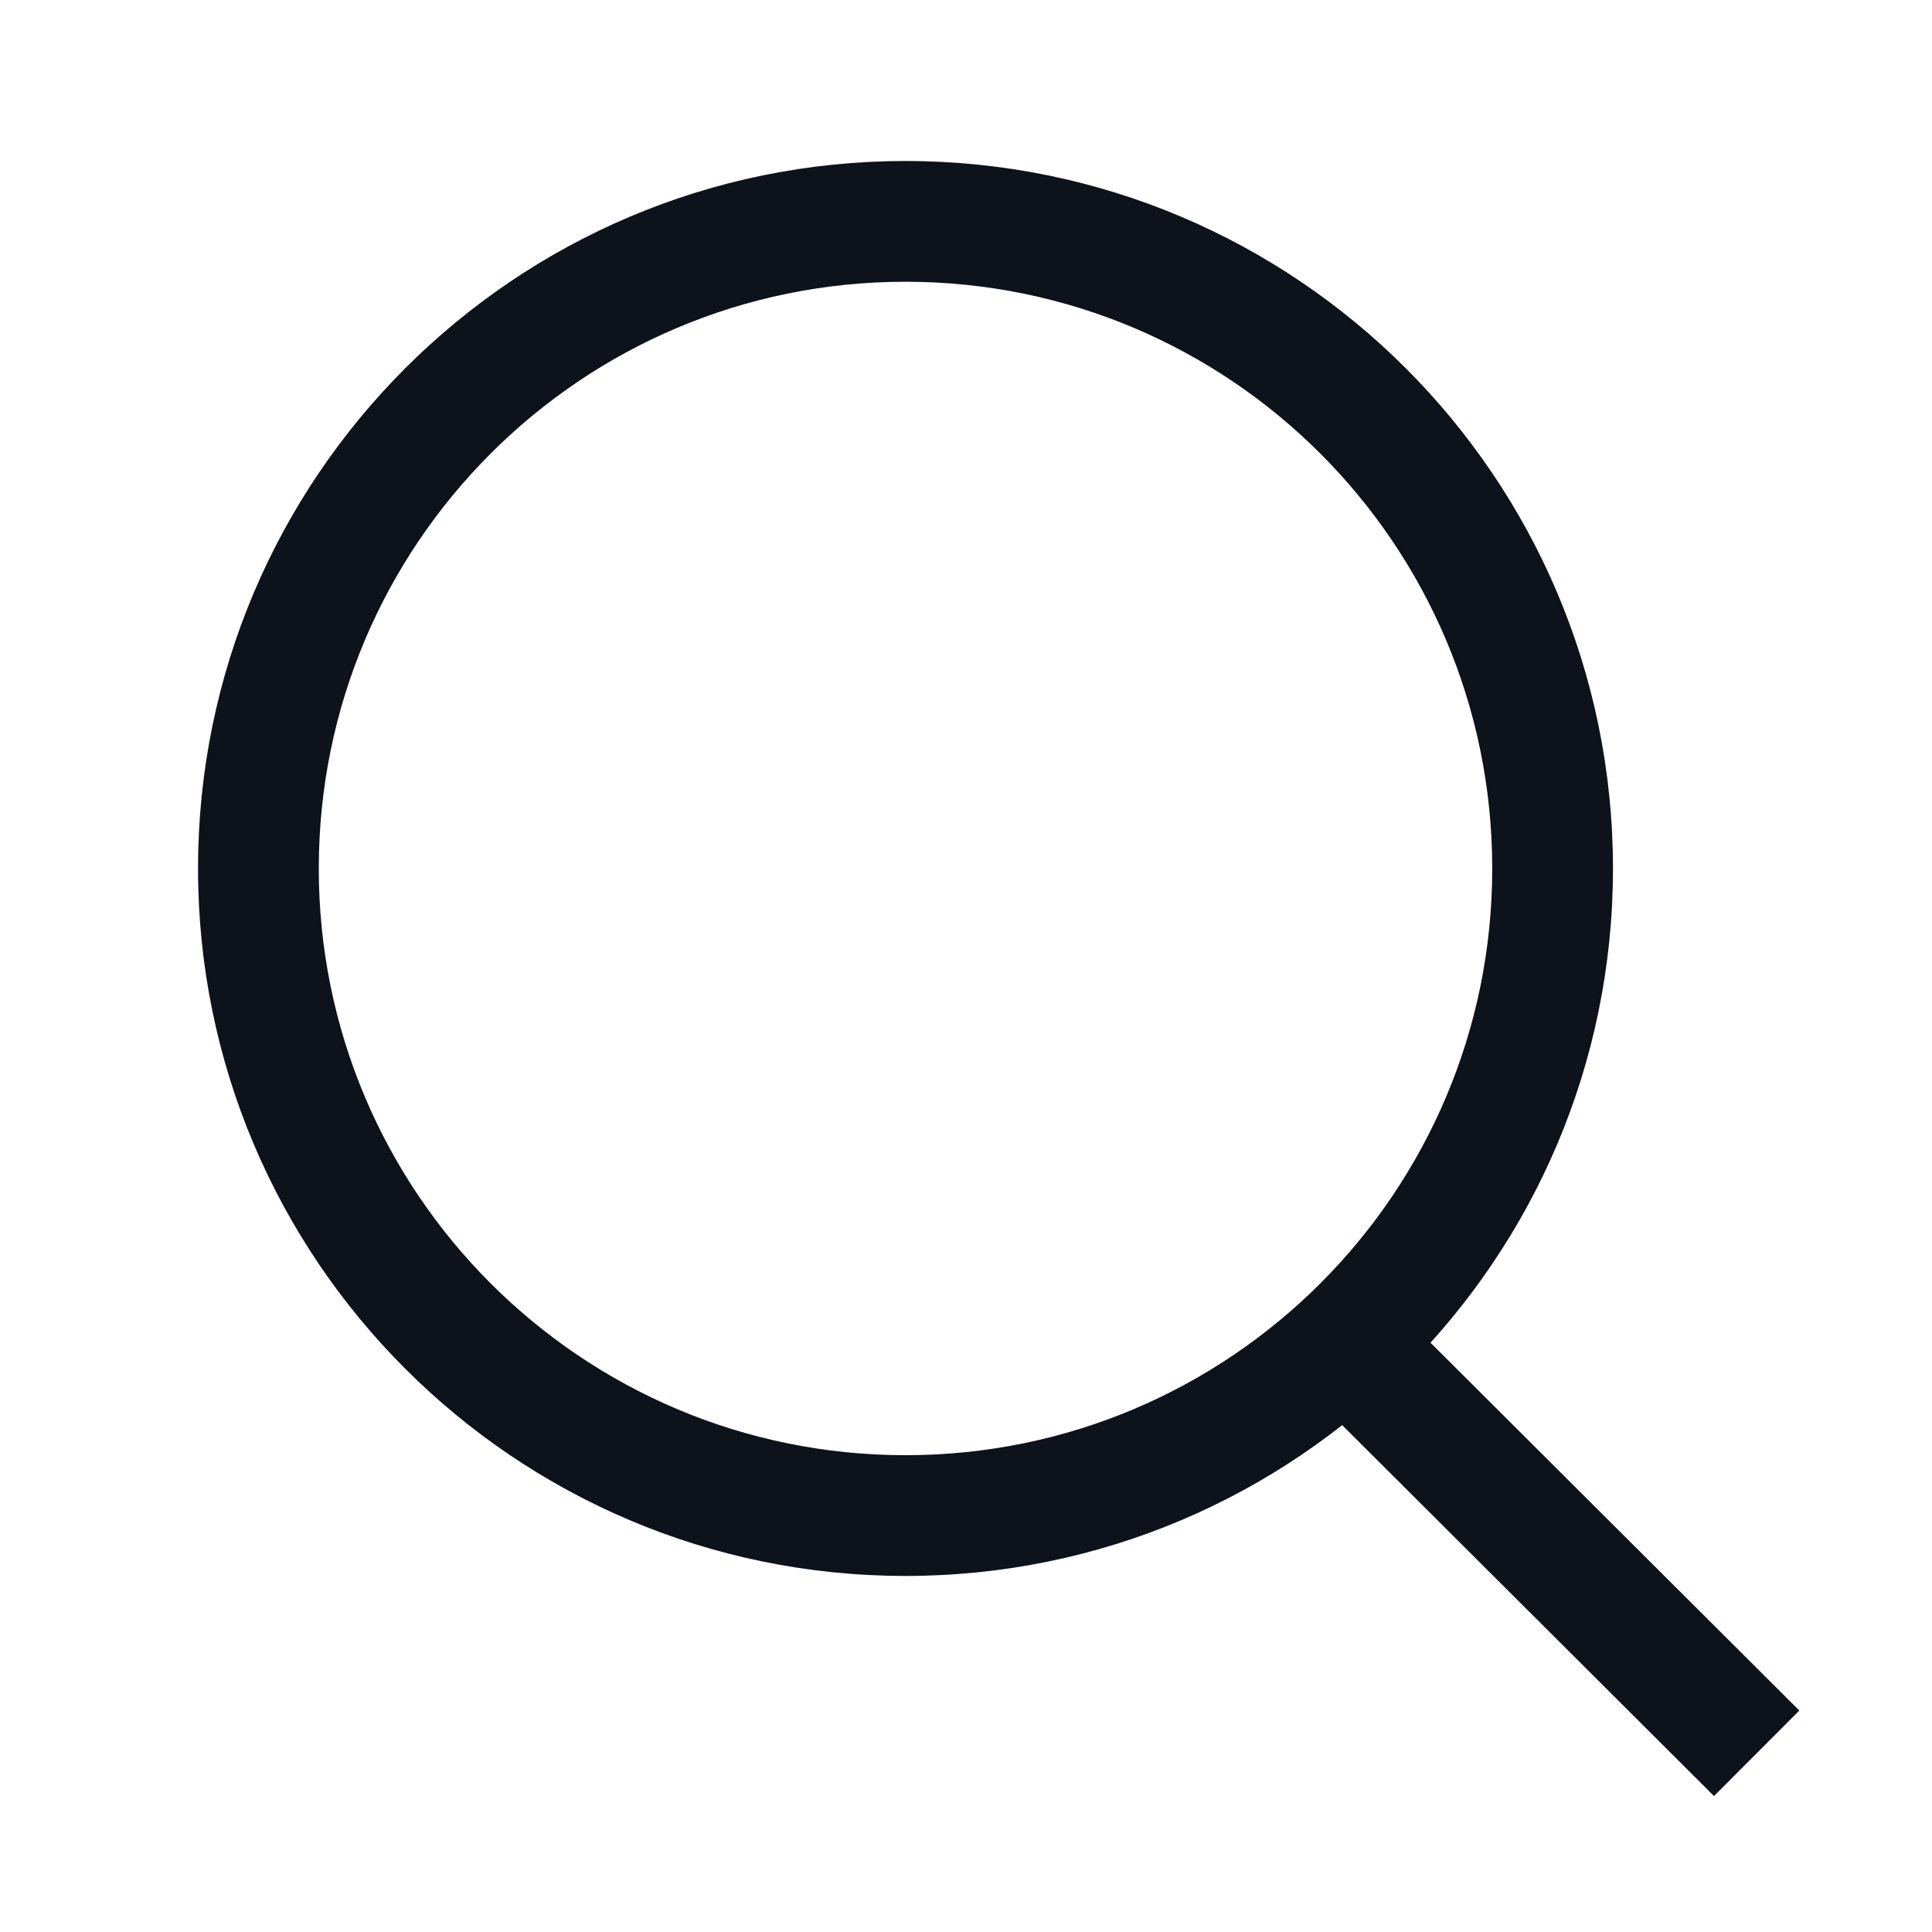
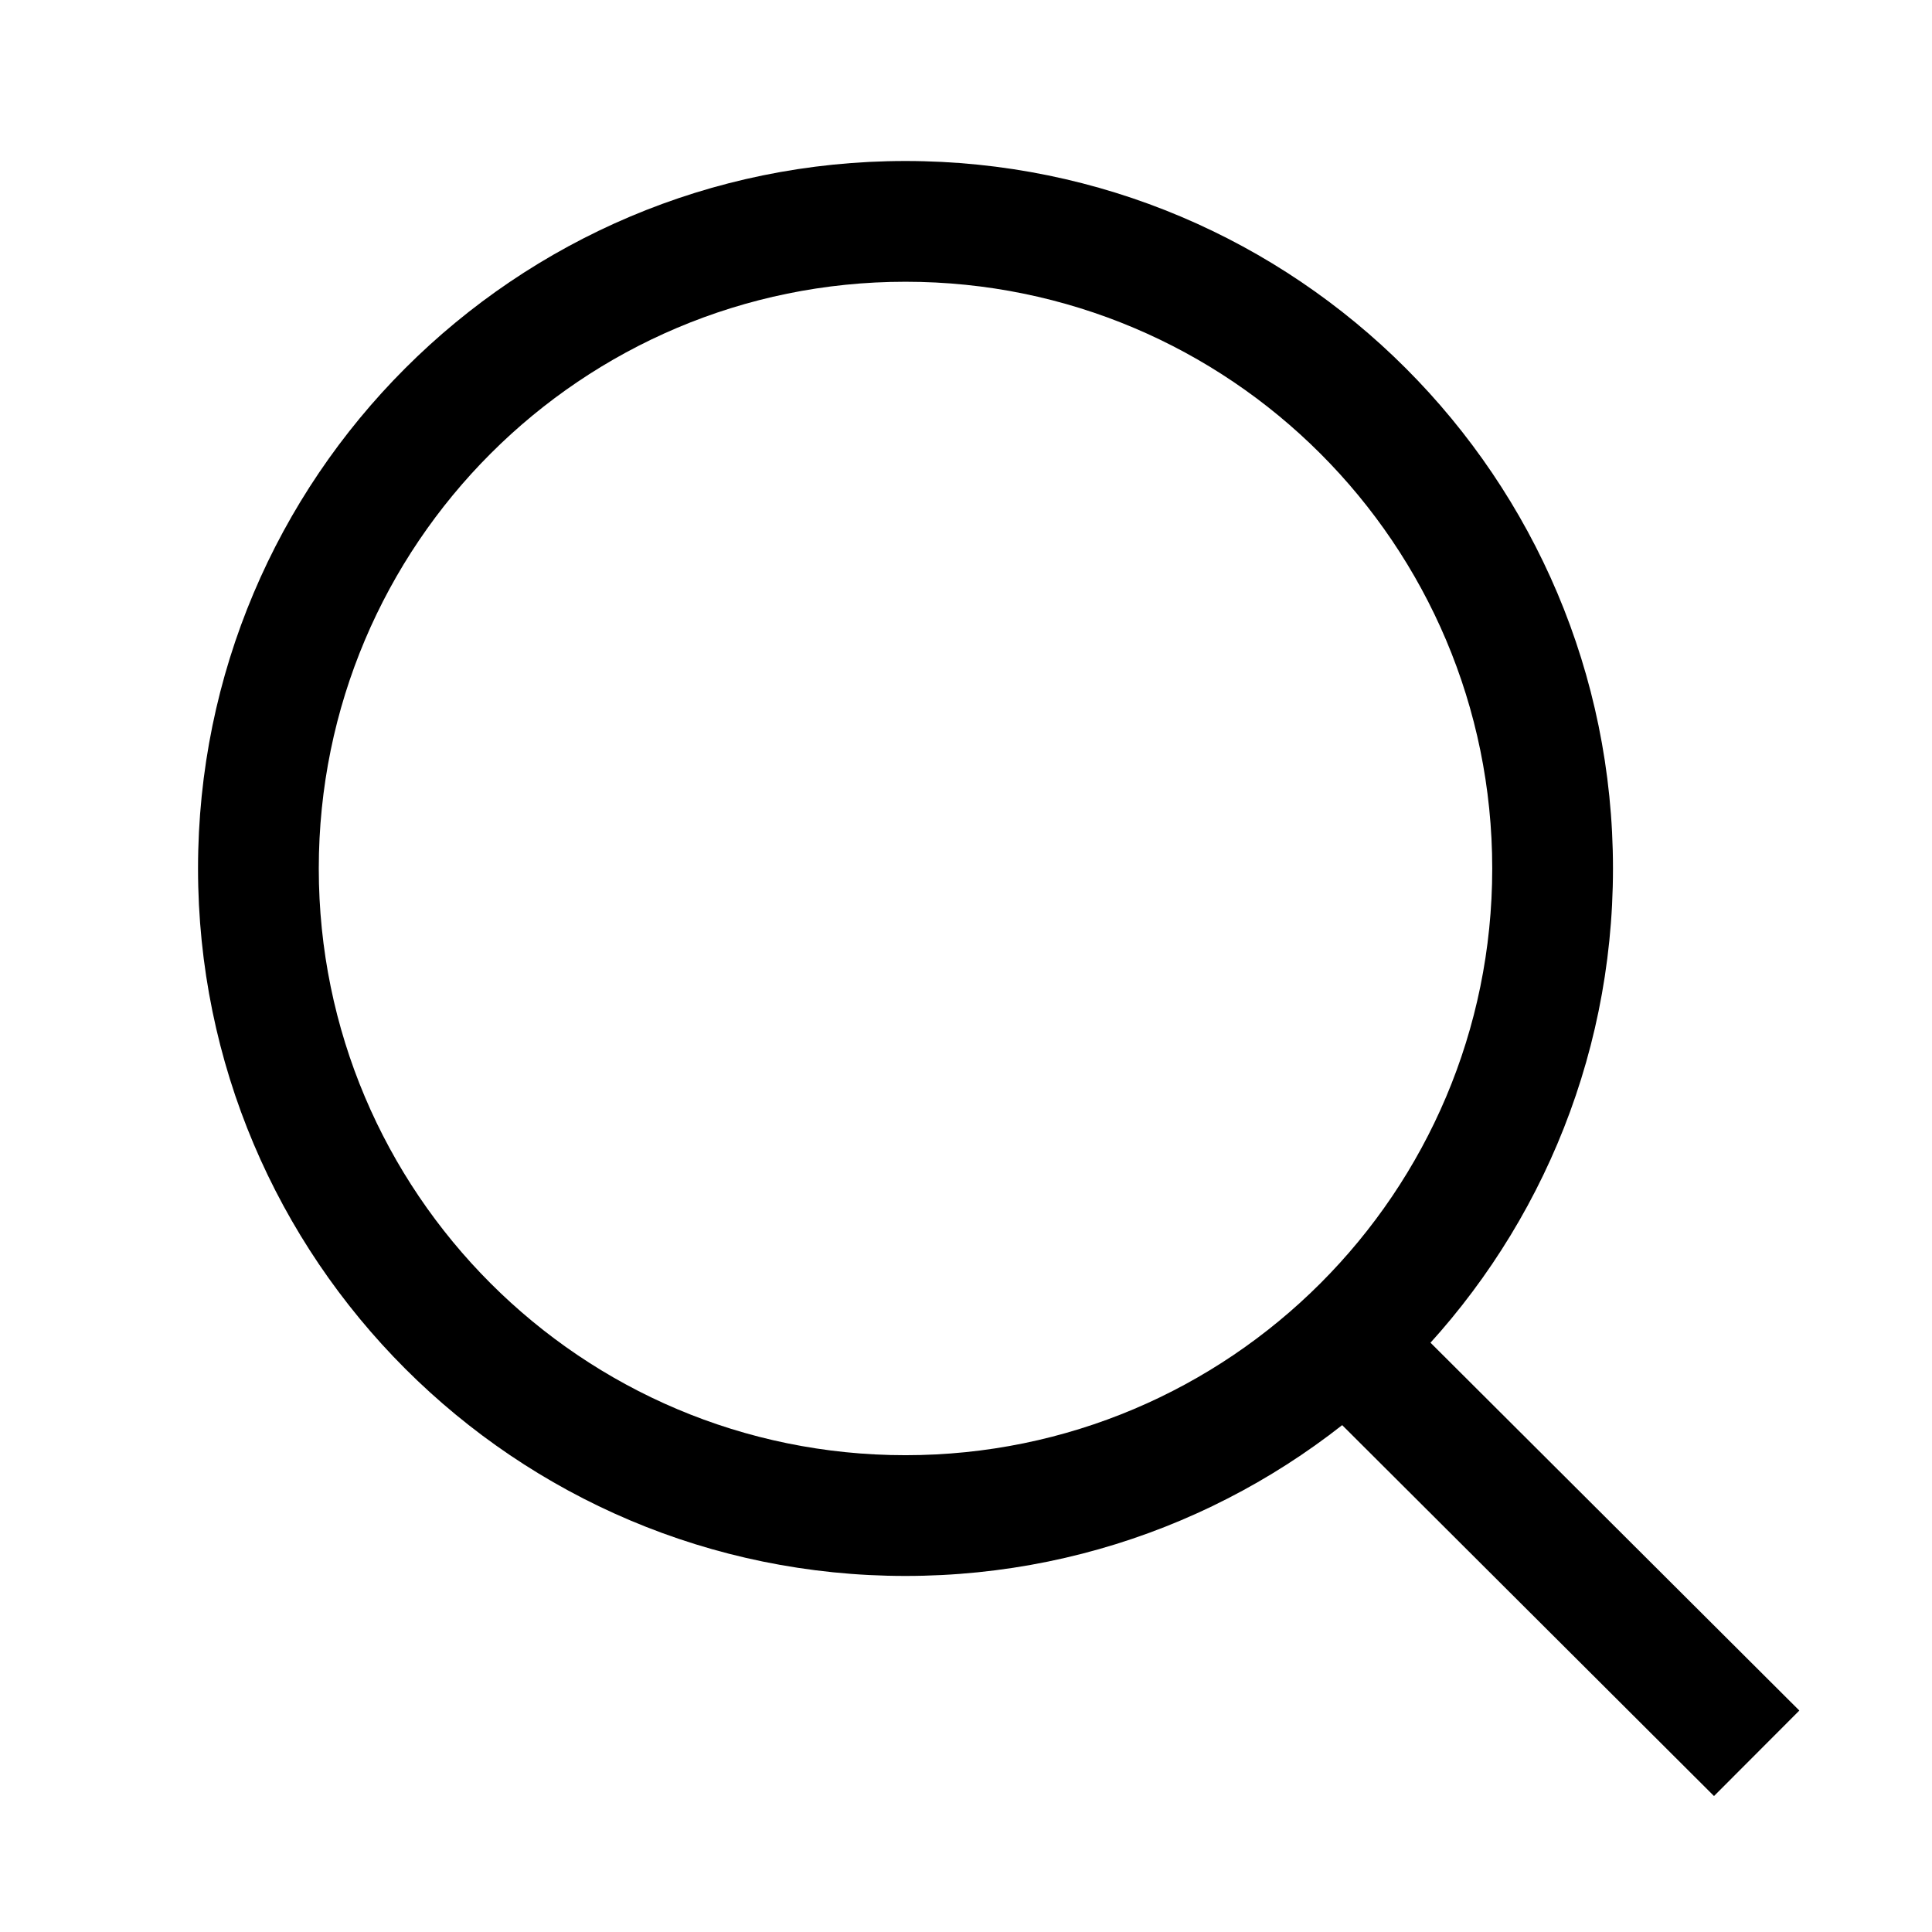
<svg xmlns="http://www.w3.org/2000/svg" width="24" height="24" viewBox="0 0 24 24" fill="none">
-   <path fill-rule="evenodd" clip-rule="evenodd" d="M11.248 3.5C7.223 3.5 3.96 6.763 3.96 10.789C3.96 14.814 7.223 18.077 11.248 18.077C15.274 18.077 18.537 14.814 18.537 10.789C18.537 6.763 15.274 3.5 11.248 3.5ZM2.46 10.789C2.46 5.935 6.395 2 11.248 2C16.102 2 20.037 5.935 20.037 10.789C20.037 15.643 16.102 19.577 11.248 19.577C6.395 19.577 2.46 15.643 2.46 10.789Z" fill="#0E121B" />
-   <path fill-rule="evenodd" clip-rule="evenodd" d="M16.736 15.648L22.352 21.249L21.292 22.311L15.677 16.71L16.736 15.648Z" fill="#0E121B" />
+   <path fill-rule="evenodd" clip-rule="evenodd" d="M11.248 3.5C7.223 3.5 3.96 6.763 3.96 10.789C3.96 14.814 7.223 18.077 11.248 18.077C15.274 18.077 18.537 14.814 18.537 10.789C18.537 6.763 15.274 3.5 11.248 3.5ZM2.46 10.789C2.46 5.935 6.395 2 11.248 2C16.102 2 20.037 5.935 20.037 10.789C20.037 15.643 16.102 19.577 11.248 19.577C6.395 19.577 2.46 15.643 2.46 10.789Z" fill="currentColor" />
+   <path fill-rule="evenodd" clip-rule="evenodd" d="M16.736 15.648L22.352 21.249L21.292 22.311L15.677 16.71L16.736 15.648Z" fill="currentColor" />
</svg>
